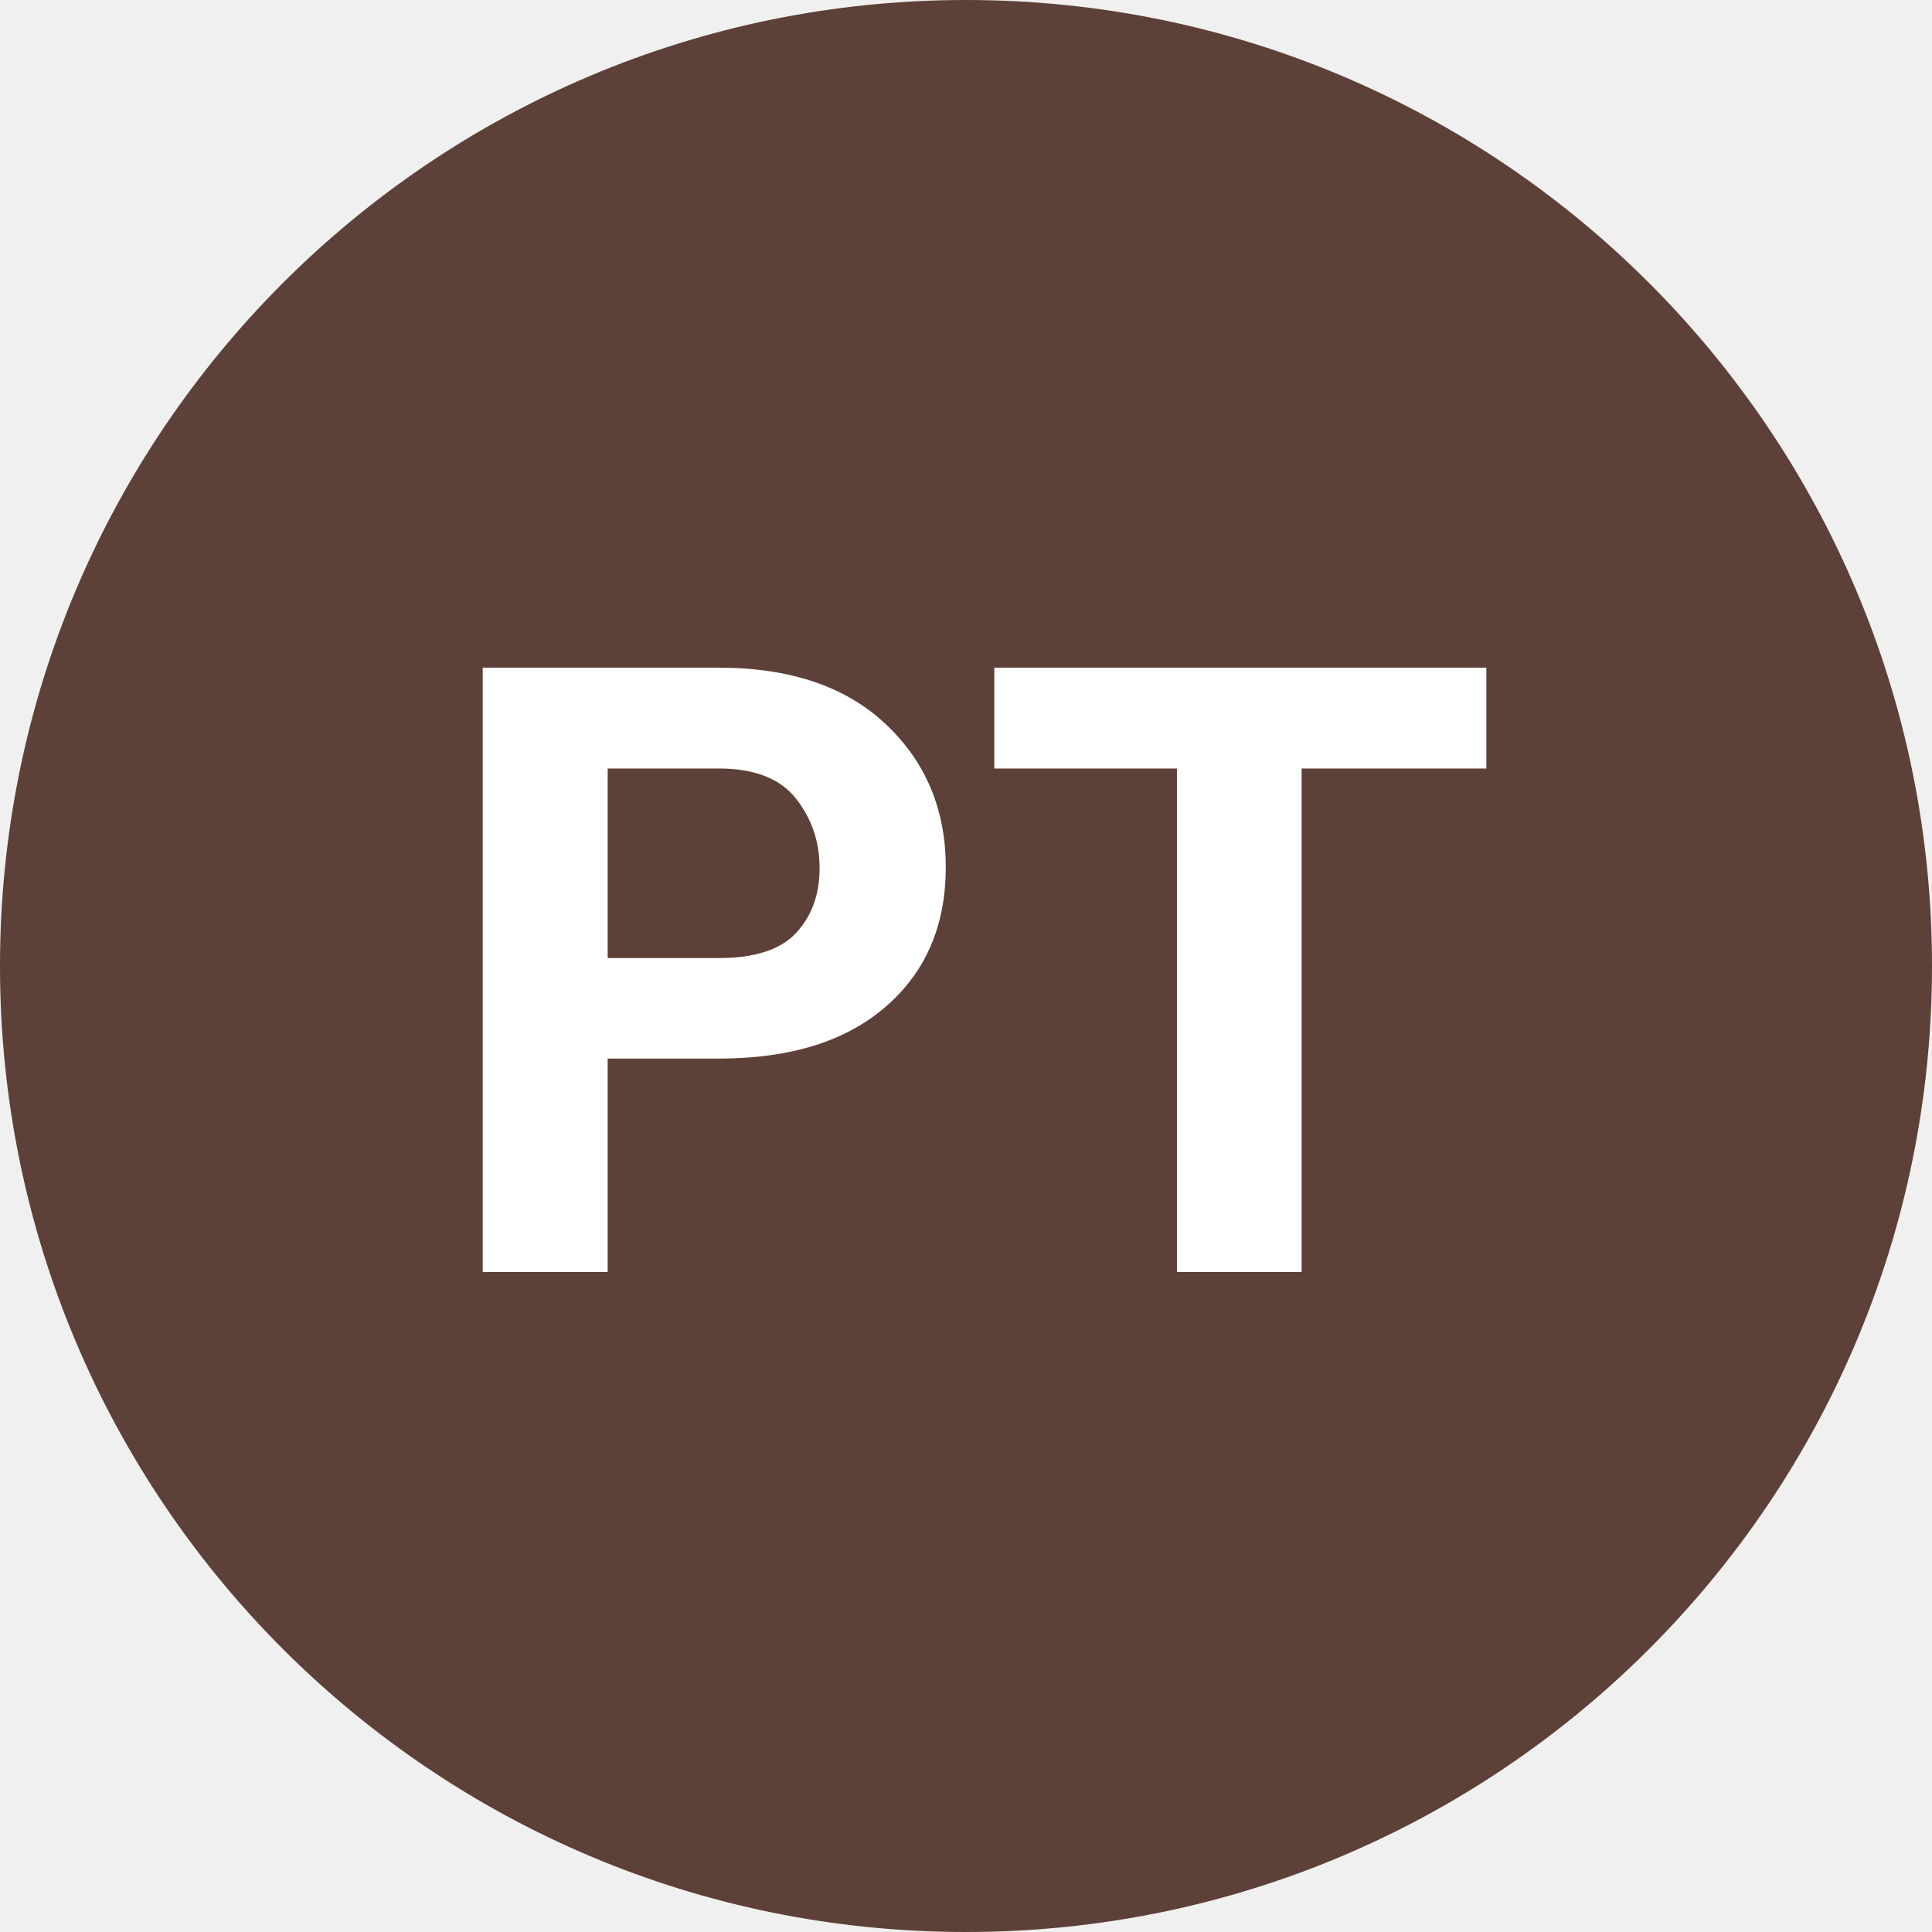
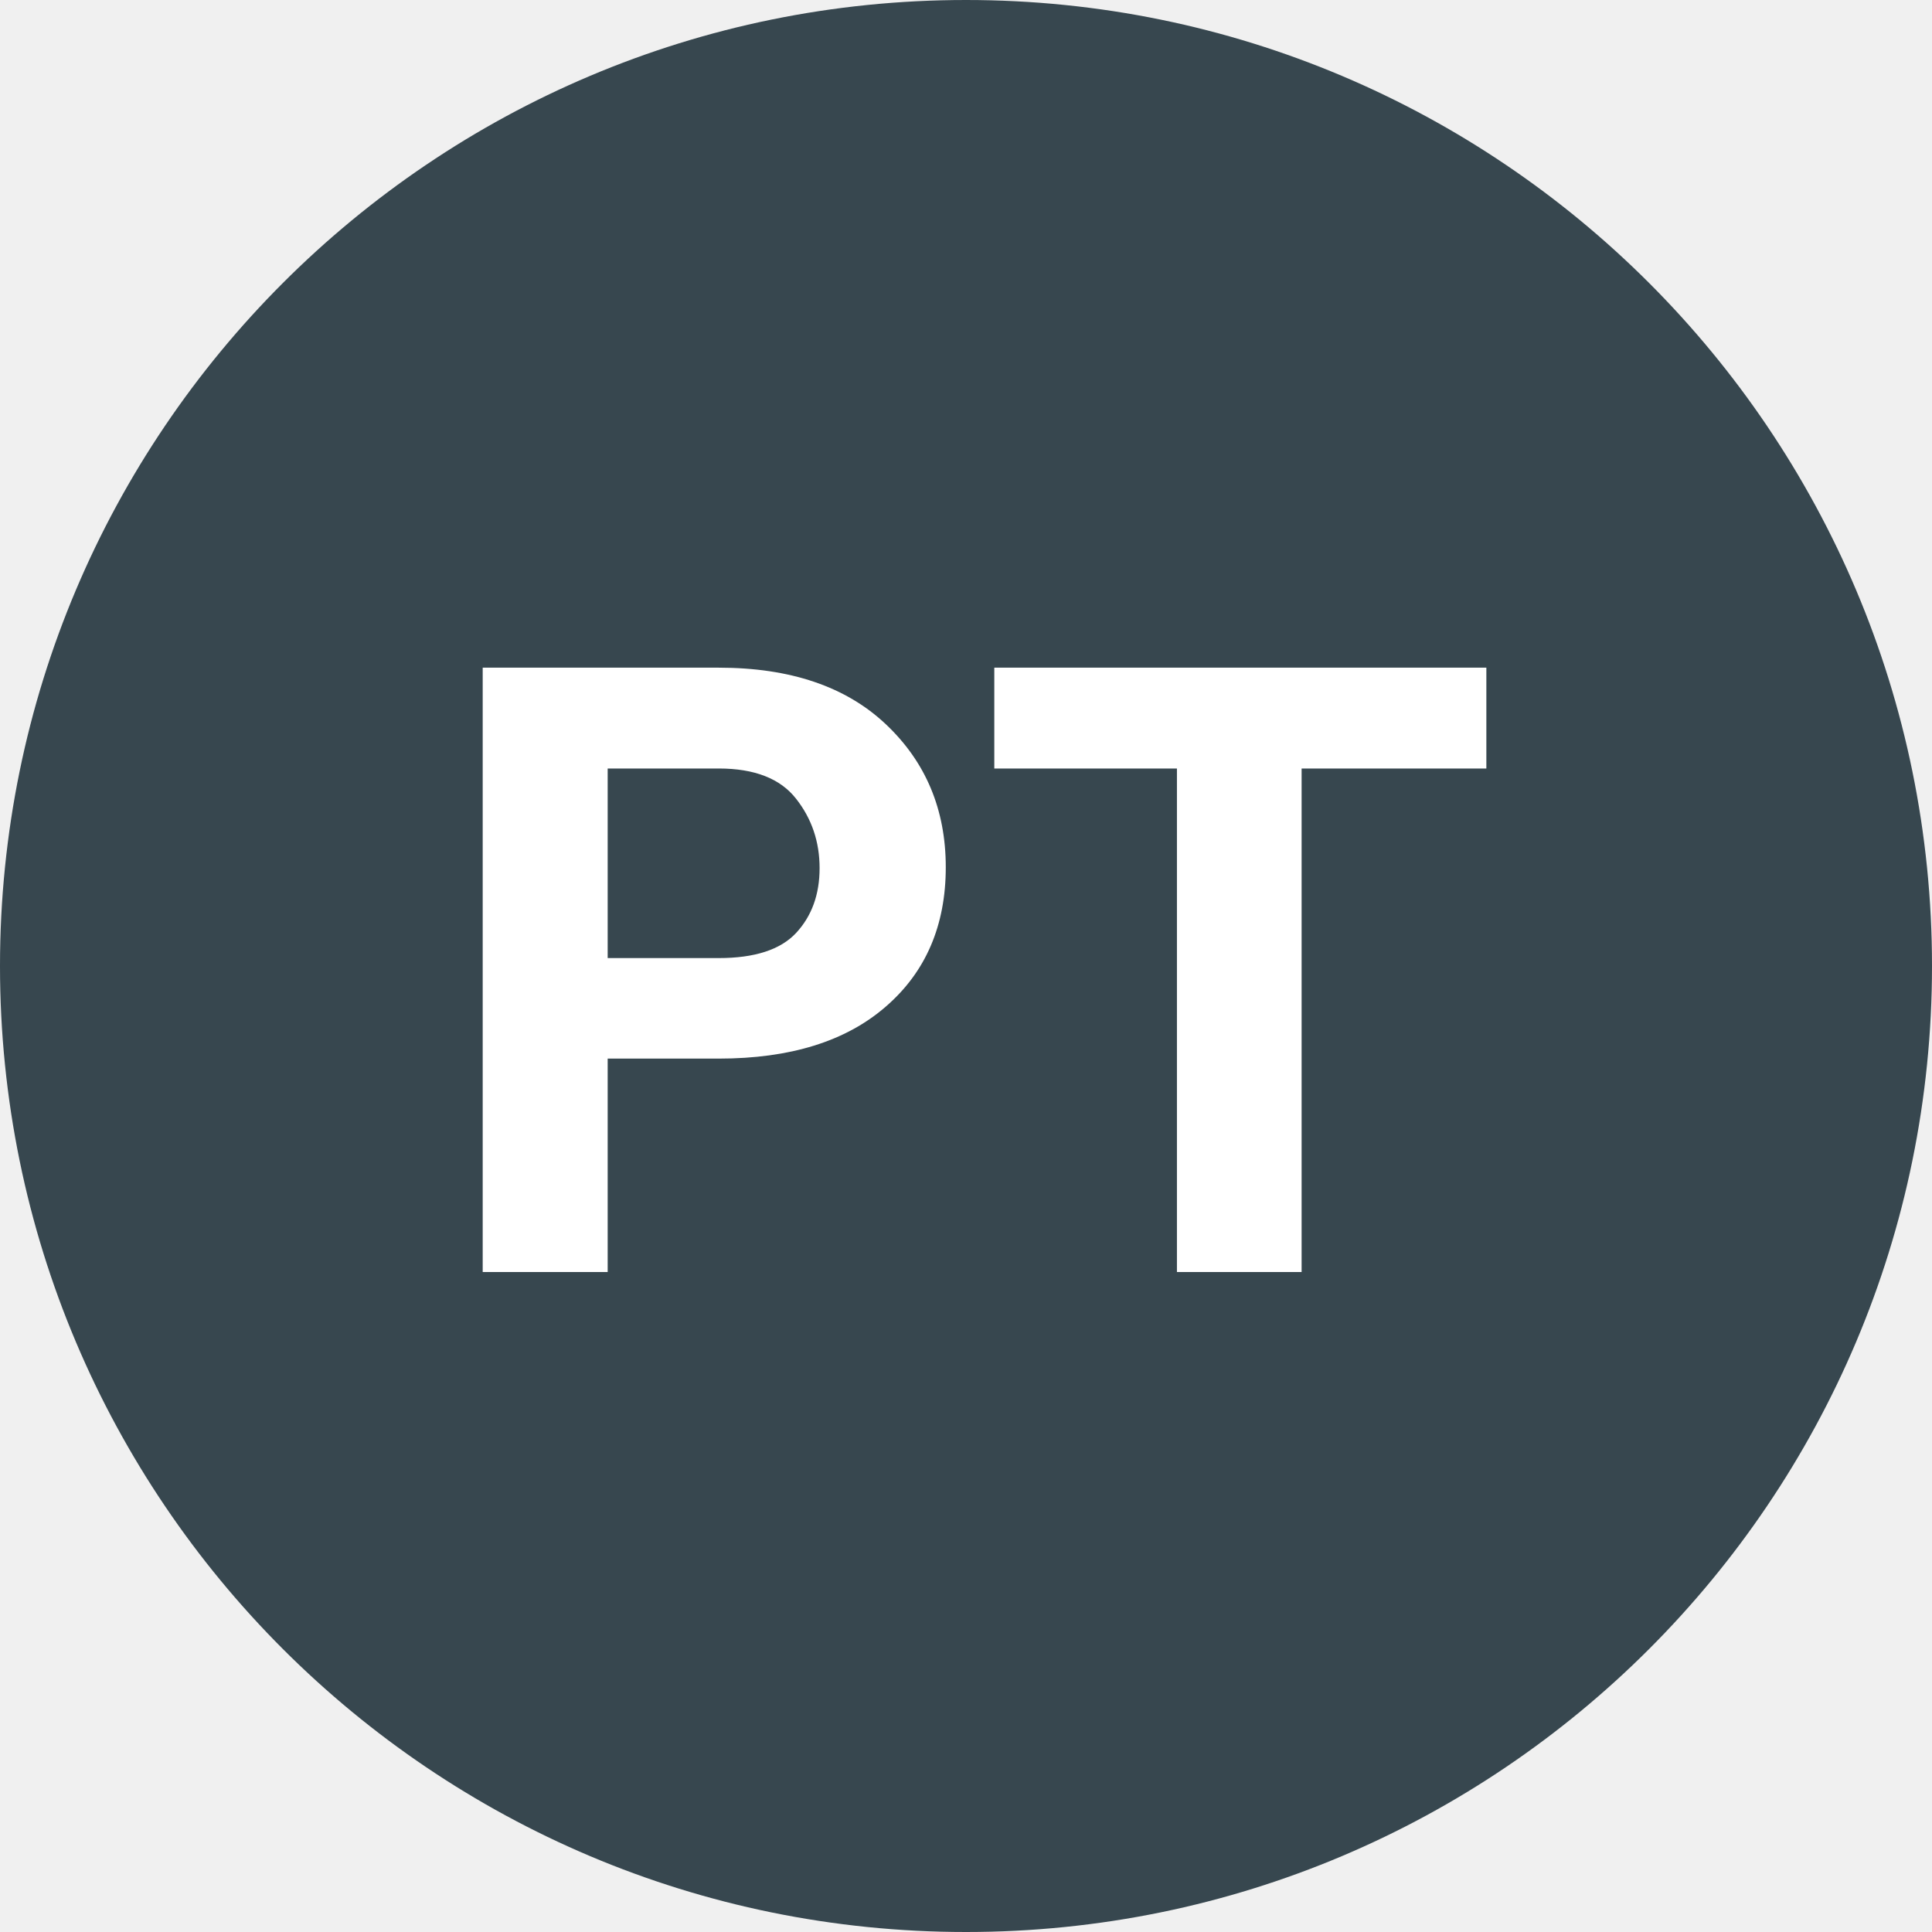
<svg xmlns="http://www.w3.org/2000/svg" viewBox="0 0 100 100">
-   <circle cx="50" cy="50" r="50" fill="#5d4037" />
+   <circle cx="50" cy="50" r="50" fill="#37474f" />
  <text x="50" y="50" dy=".36em" text-anchor="middle" font-family="-apple-system,BlinkMacSystemFont,Segoe UI,Roboto,Helvetica,Arial,sans-serif" font-weight="700" font-size="44" fill="#fff">PT</text>
</svg>
